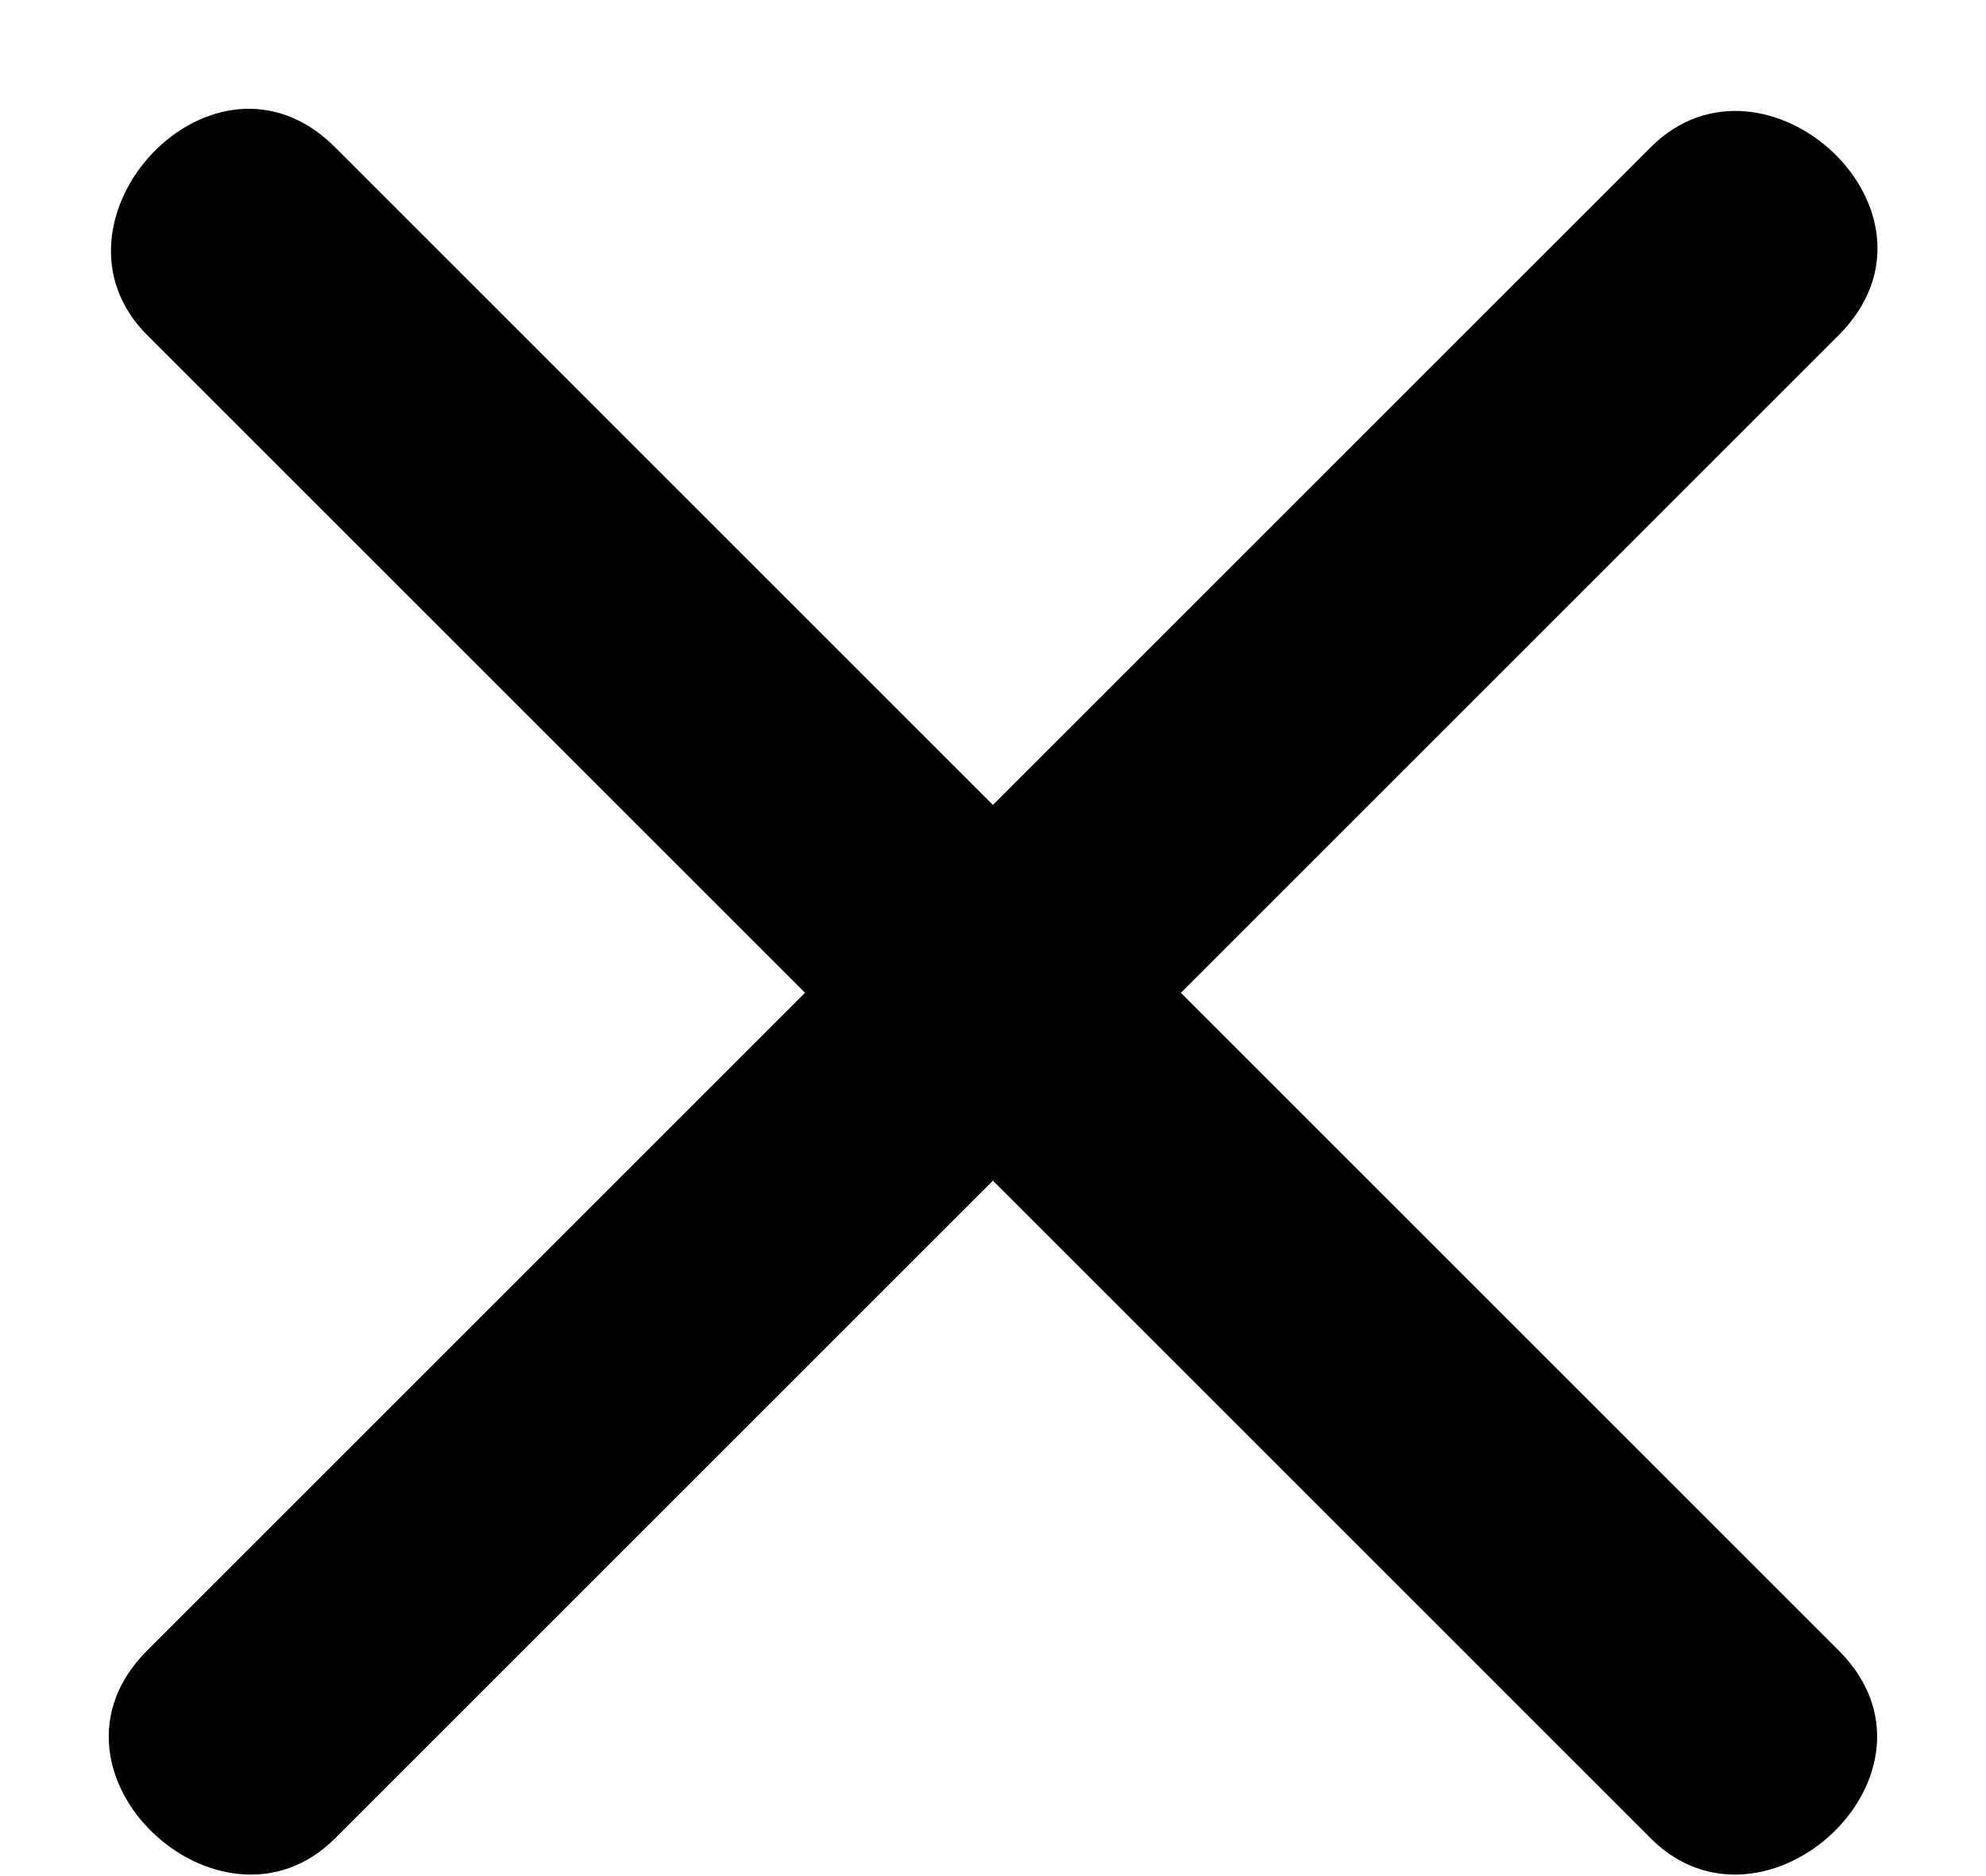
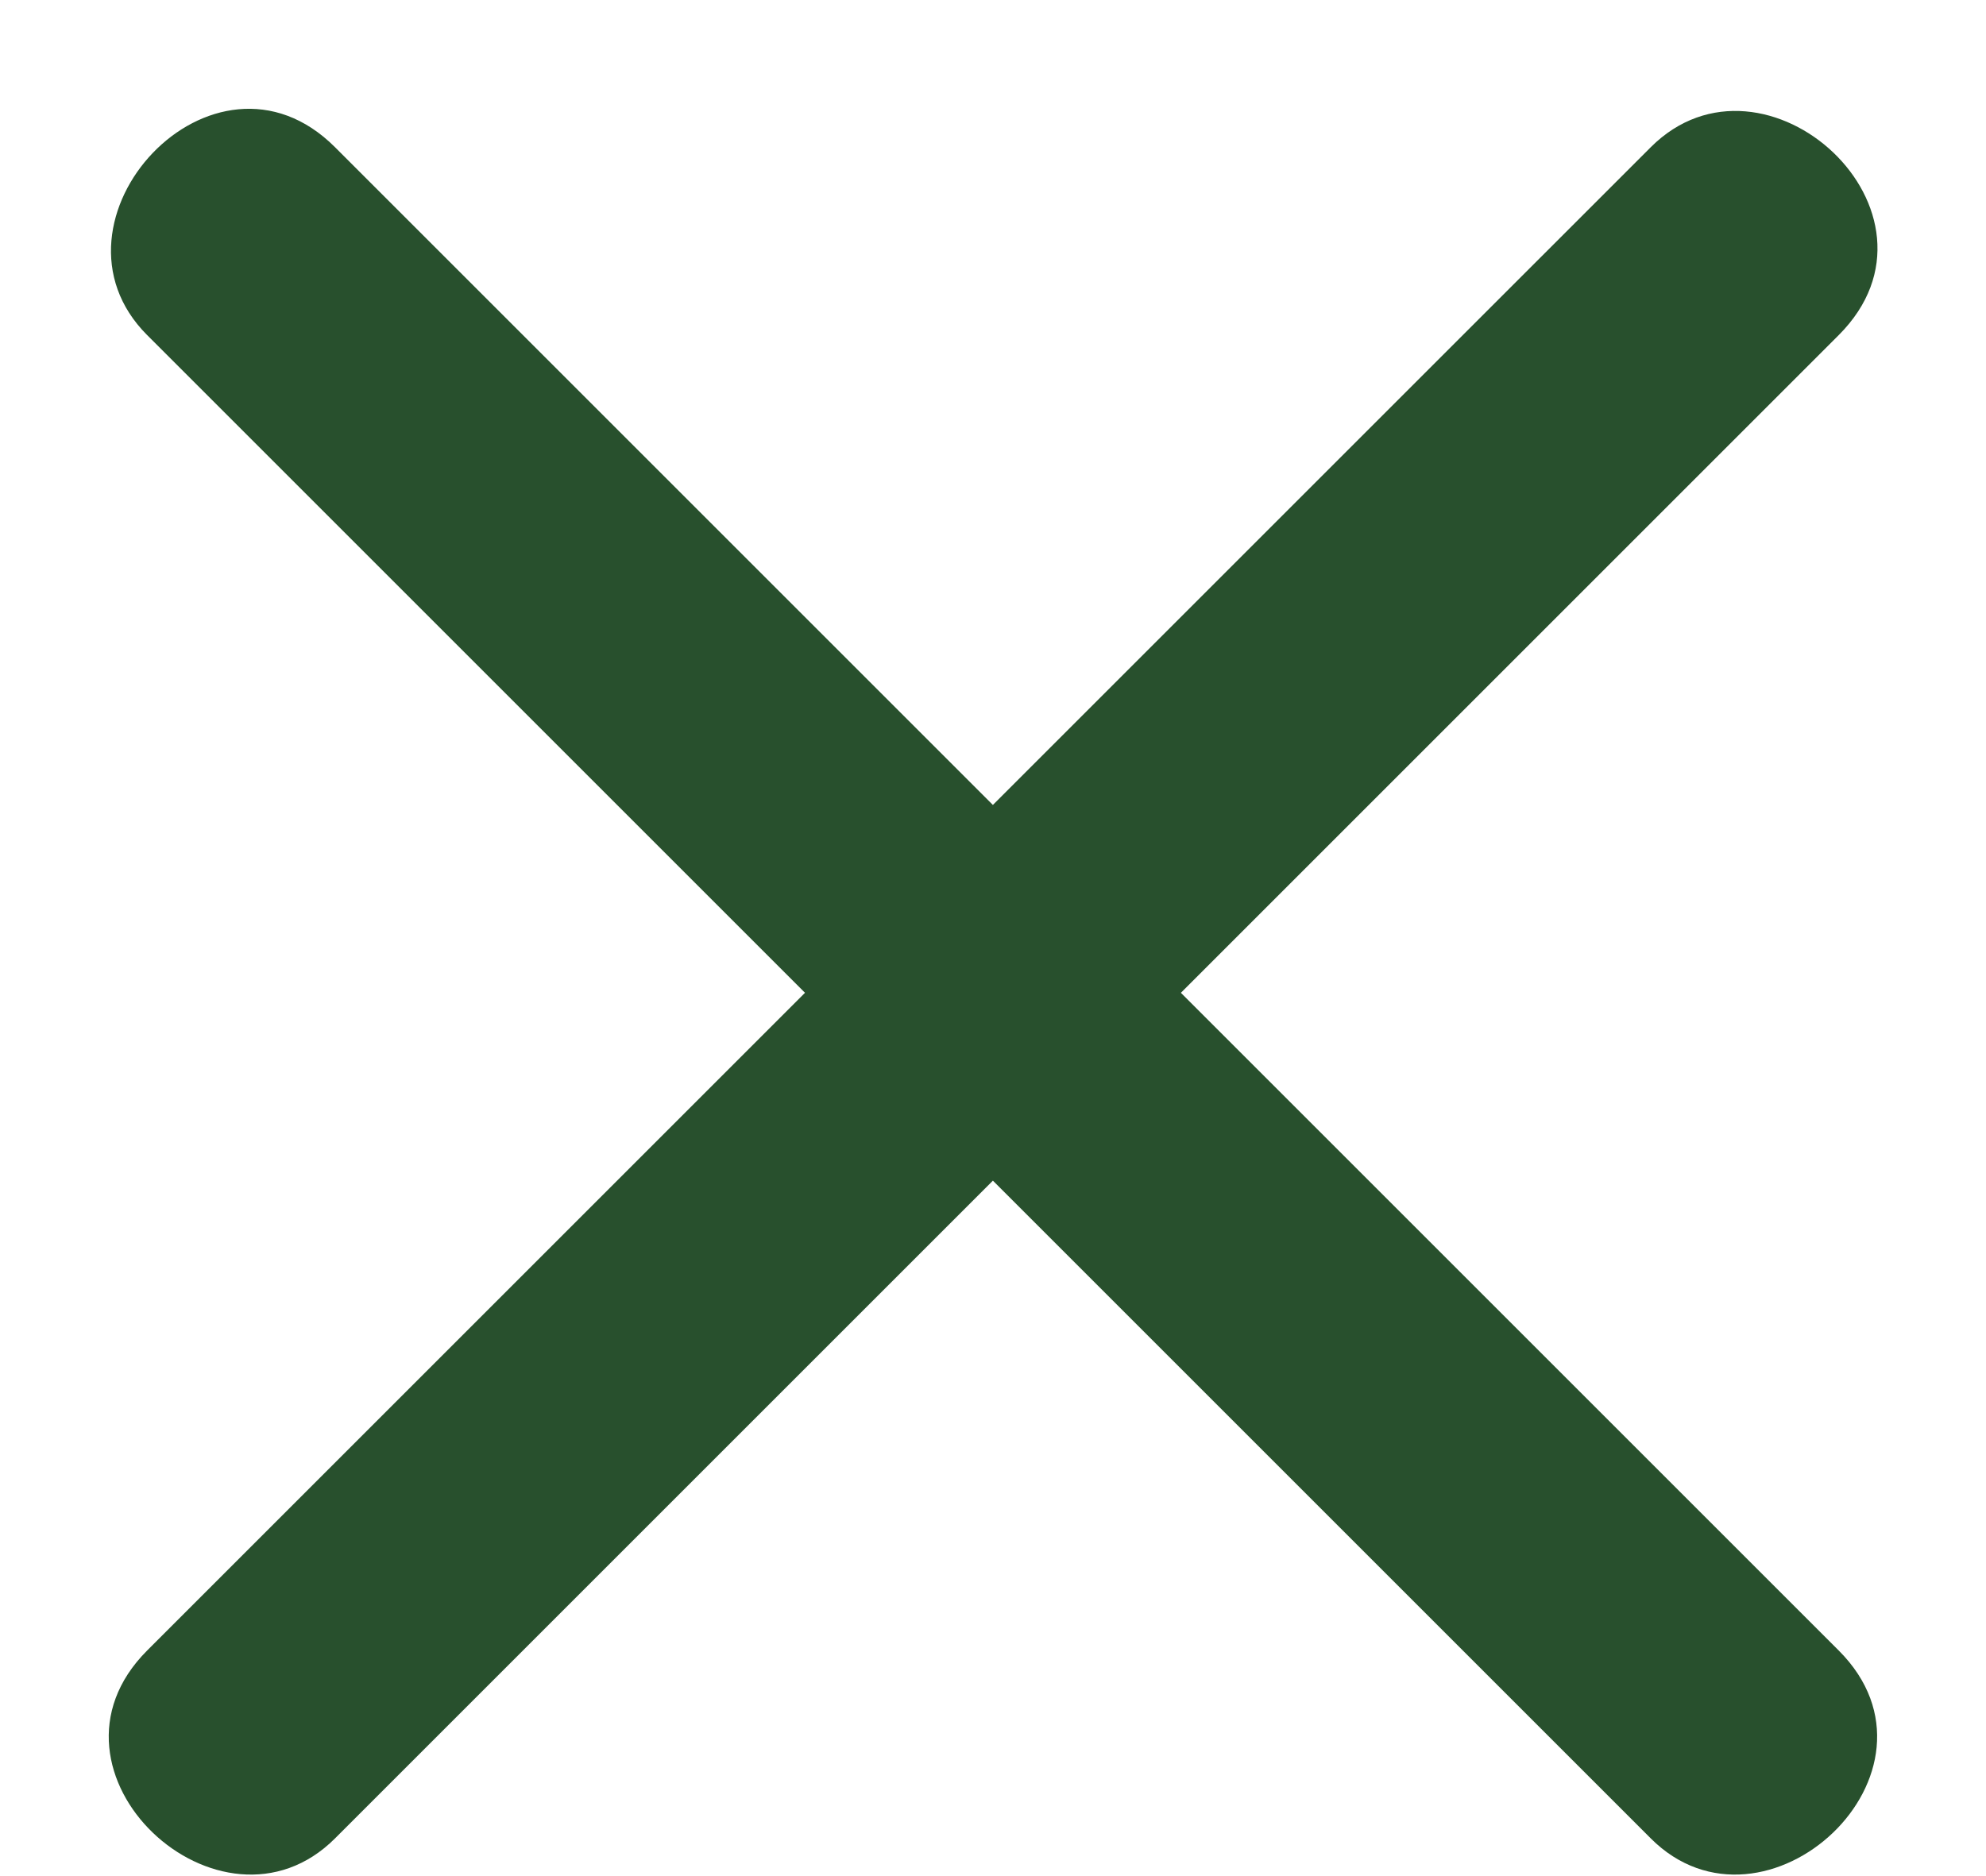
<svg xmlns="http://www.w3.org/2000/svg" width="18" height="17" viewBox="0 0 18 17" fill="none">
-   <path d="M8.999 10.703L3.037 16.665C2.005 17.698 0.232 16.064 1.334 14.962L7.296 9L1.334 3.038C0.302 2.006 1.935 0.232 3.037 1.335L8.999 7.297L14.961 1.335C15.993 0.303 17.775 1.927 16.665 3.038L10.703 9L16.665 14.962C17.767 16.064 15.993 17.698 14.961 16.665L8.999 10.703Z" fill="black" />
+   <path d="M8.999 10.703L3.037 16.665C2.005 17.698 0.232 16.064 1.334 14.962L7.296 9L1.334 3.038C0.302 2.006 1.935 0.232 3.037 1.335L8.999 7.297L14.961 1.335C15.993 0.303 17.775 1.927 16.665 3.038L10.703 9L16.665 14.962C17.767 16.064 15.993 17.698 14.961 16.665L8.999 10.703Z" fill="#28502D" />
</svg>
